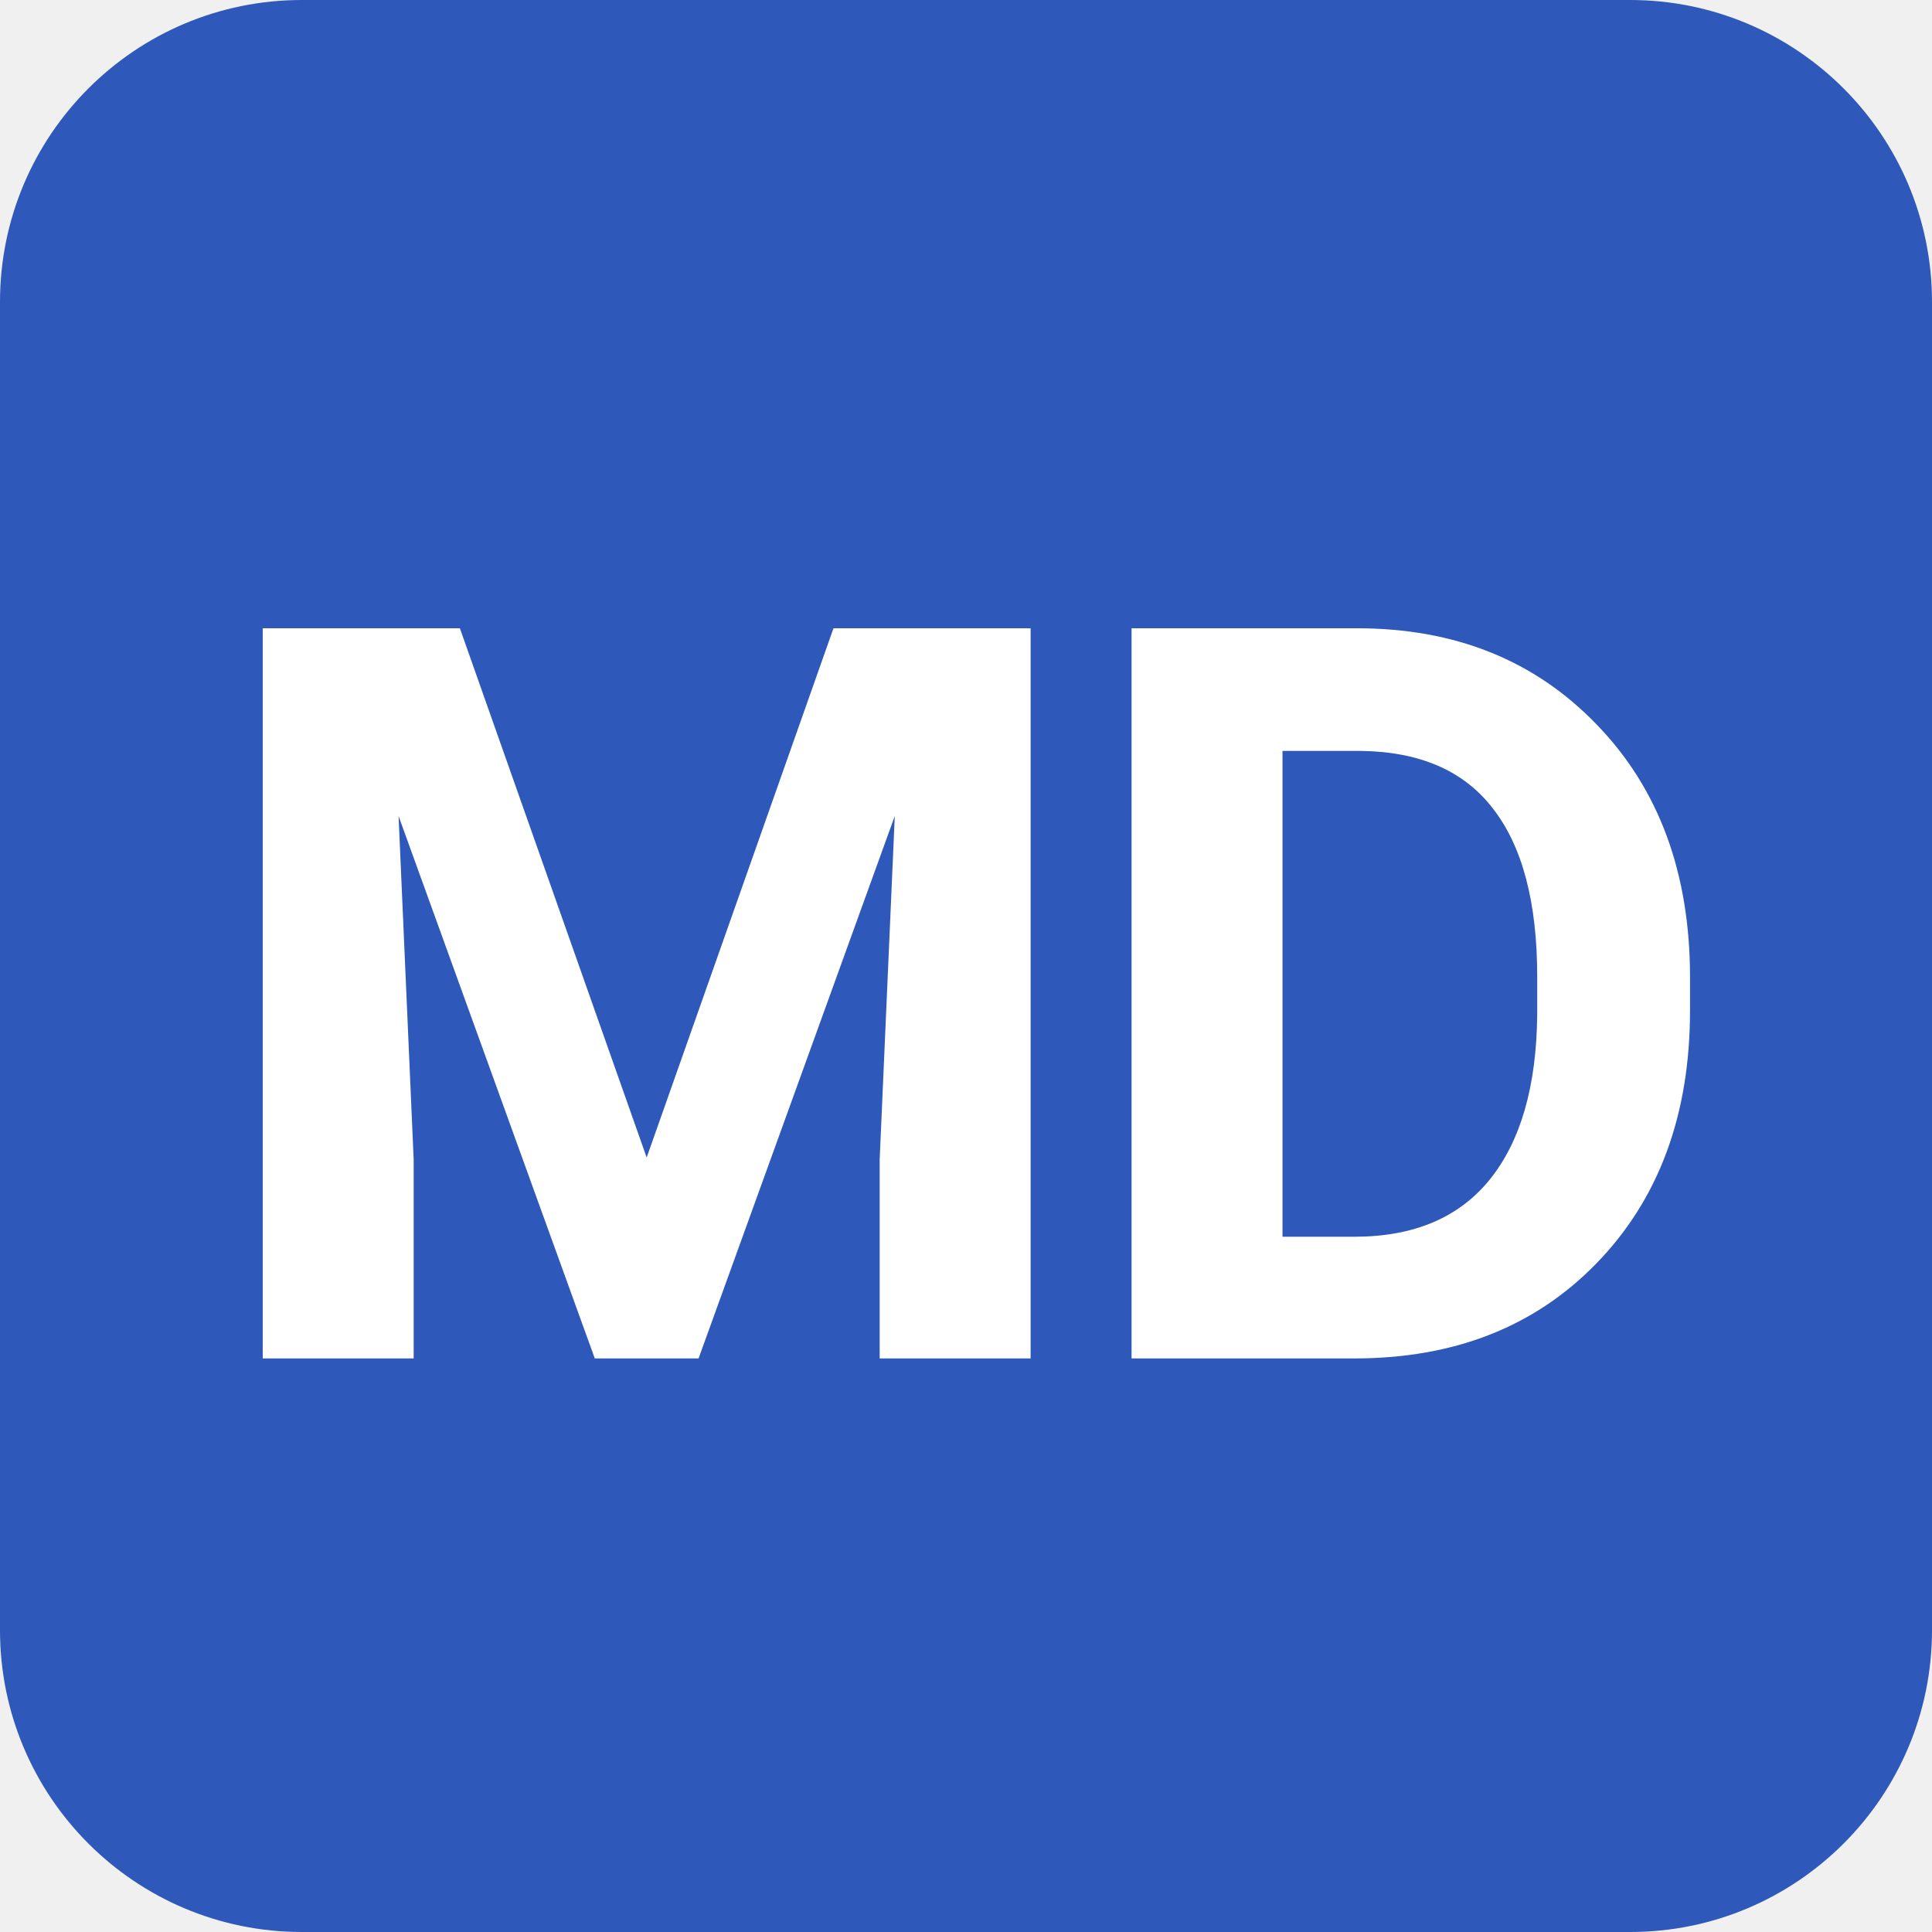
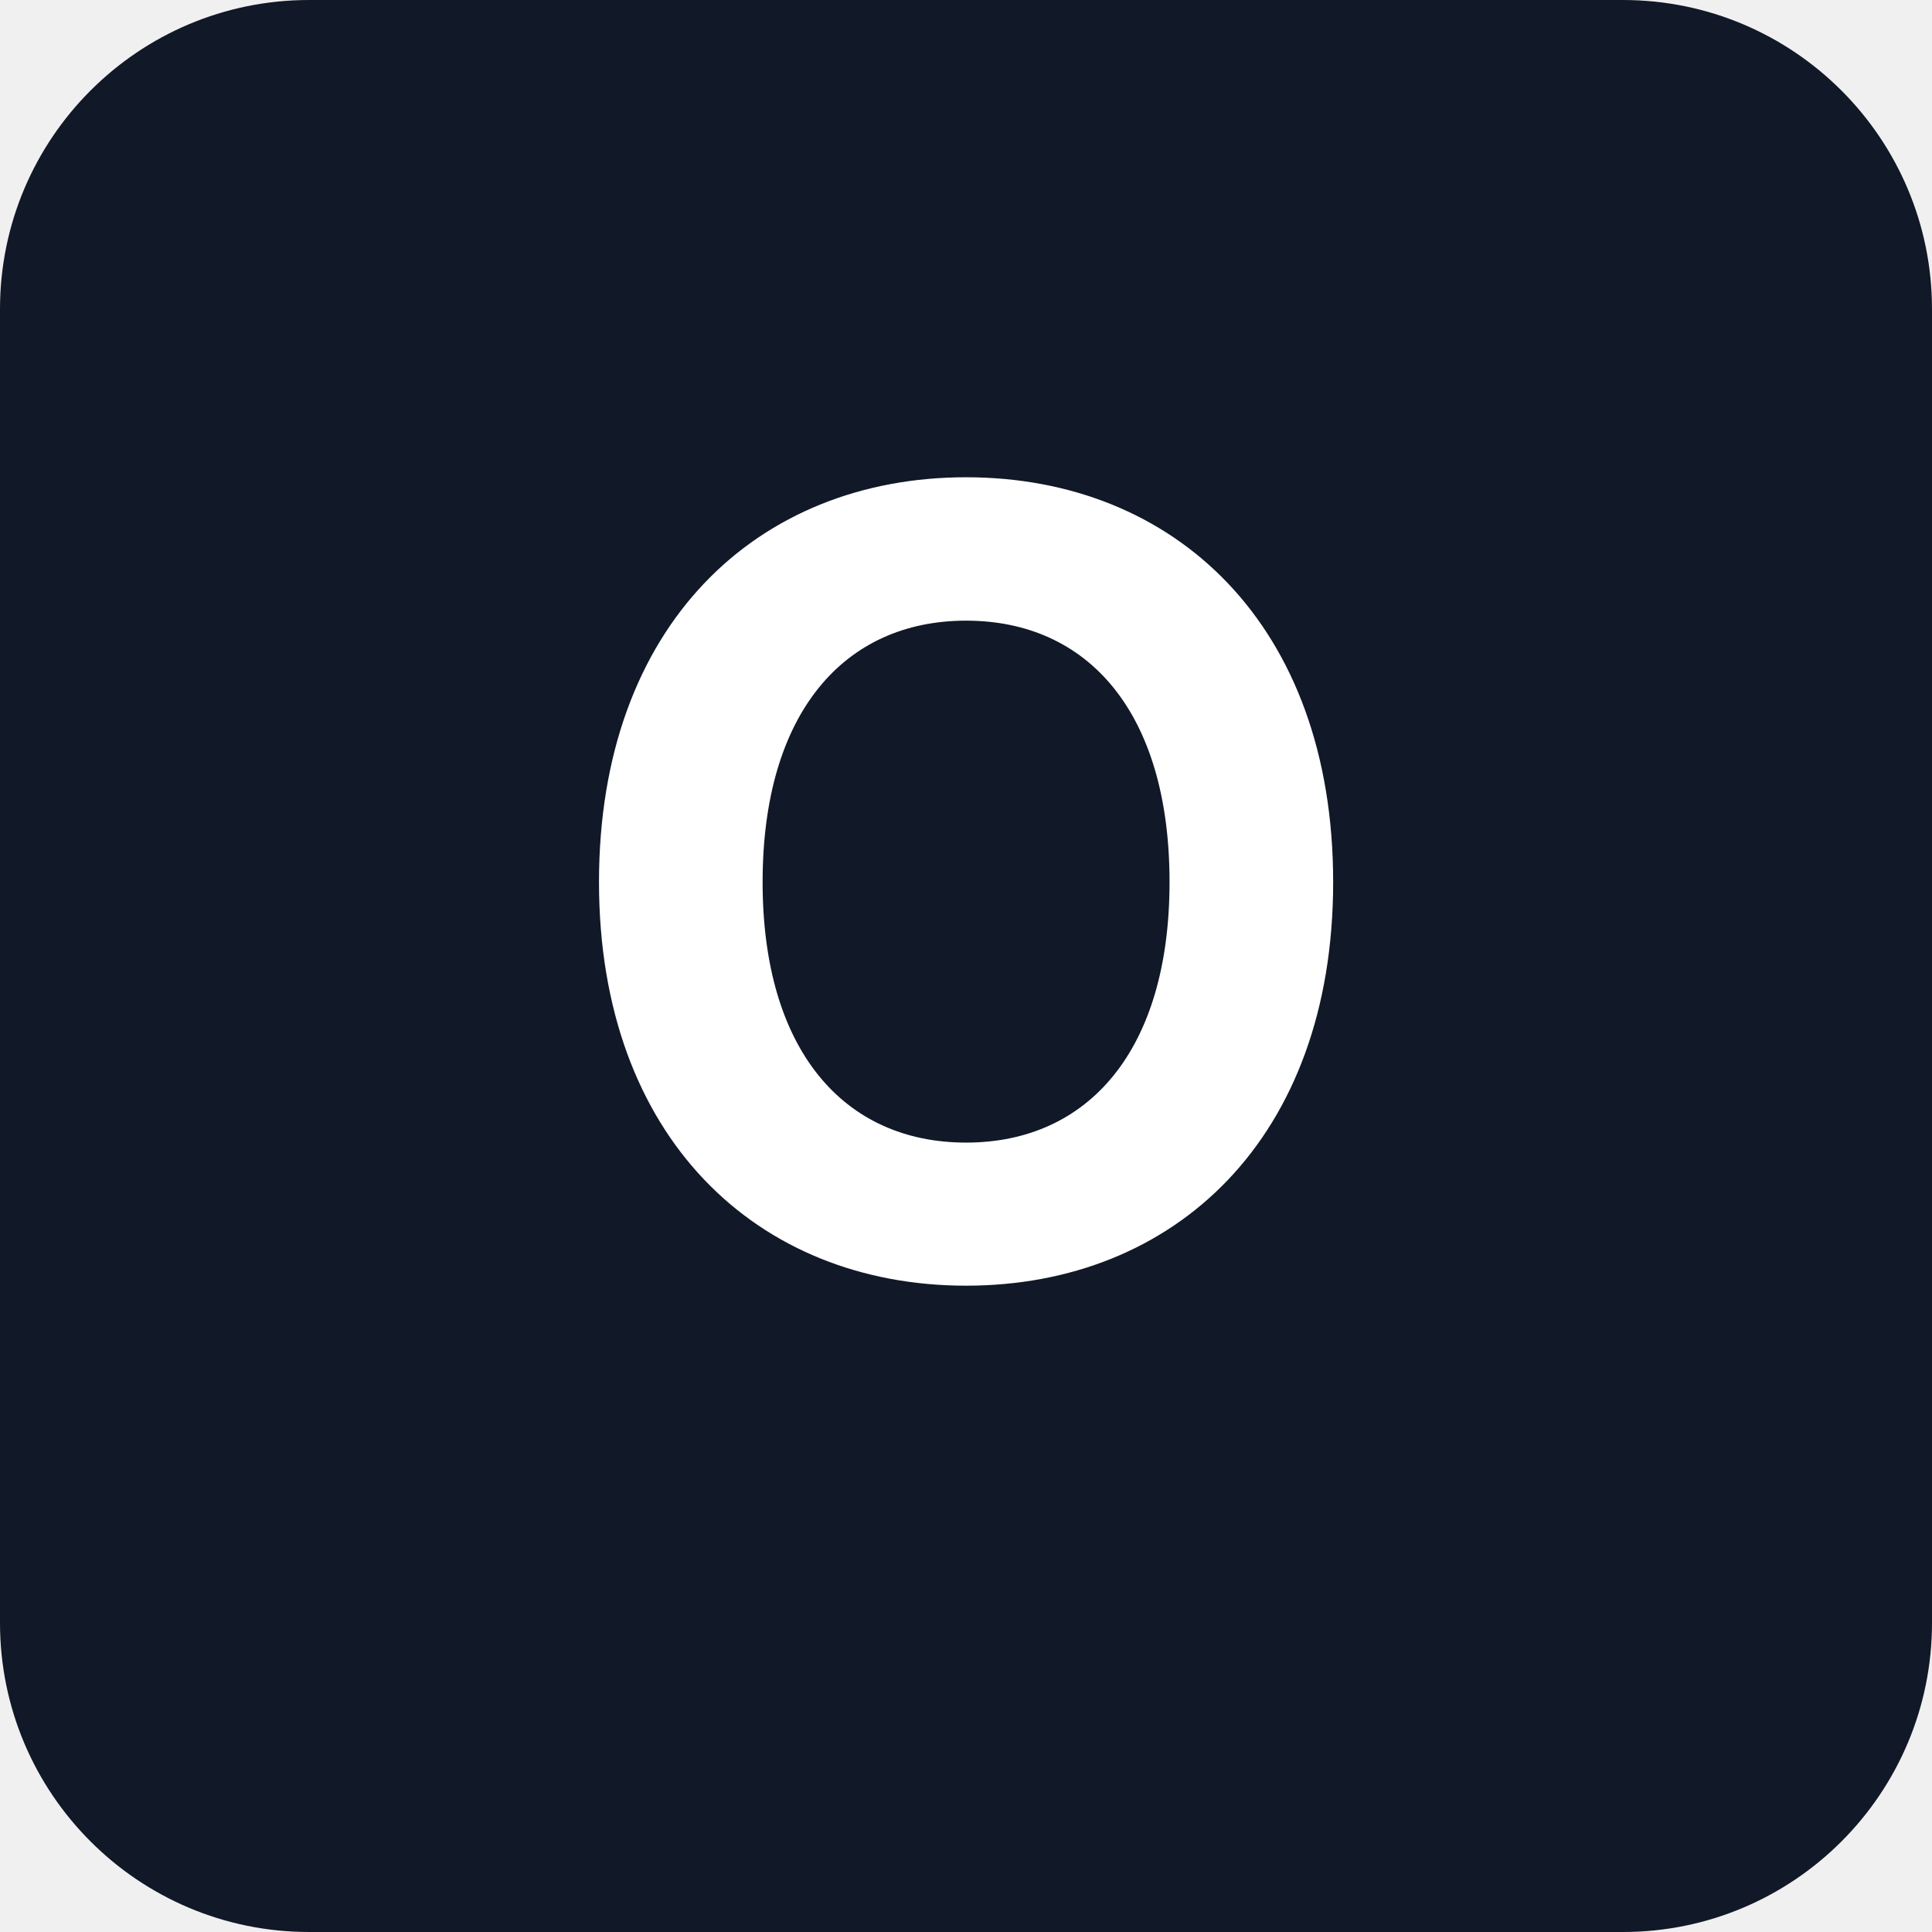
- <svg xmlns="http://www.w3.org/2000/svg" viewBox="0 0 32 32">
-   <rect width="32" height="32" rx="5" fill="#2e59ba" />
-   <text x="16" y="22.5" text-anchor="middle" font-family="system-ui, -apple-system, BlinkMacSystemFont, 'Segoe UI', Roboto, sans-serif" font-size="17" font-weight="700" fill="white" letter-spacing="-0.5">MD</text>
+ <svg xmlns="http://www.w3.org/2000/svg" viewBox="0 0 100 100">
+   <rect width="100" height="100" fill="#111827" rx="16" />
+   <text x="50" y="66" font-size="56" font-weight="700" fill="#ffffff" text-anchor="middle" font-family="Inter, Arial, sans-serif">O</text>
</svg>
